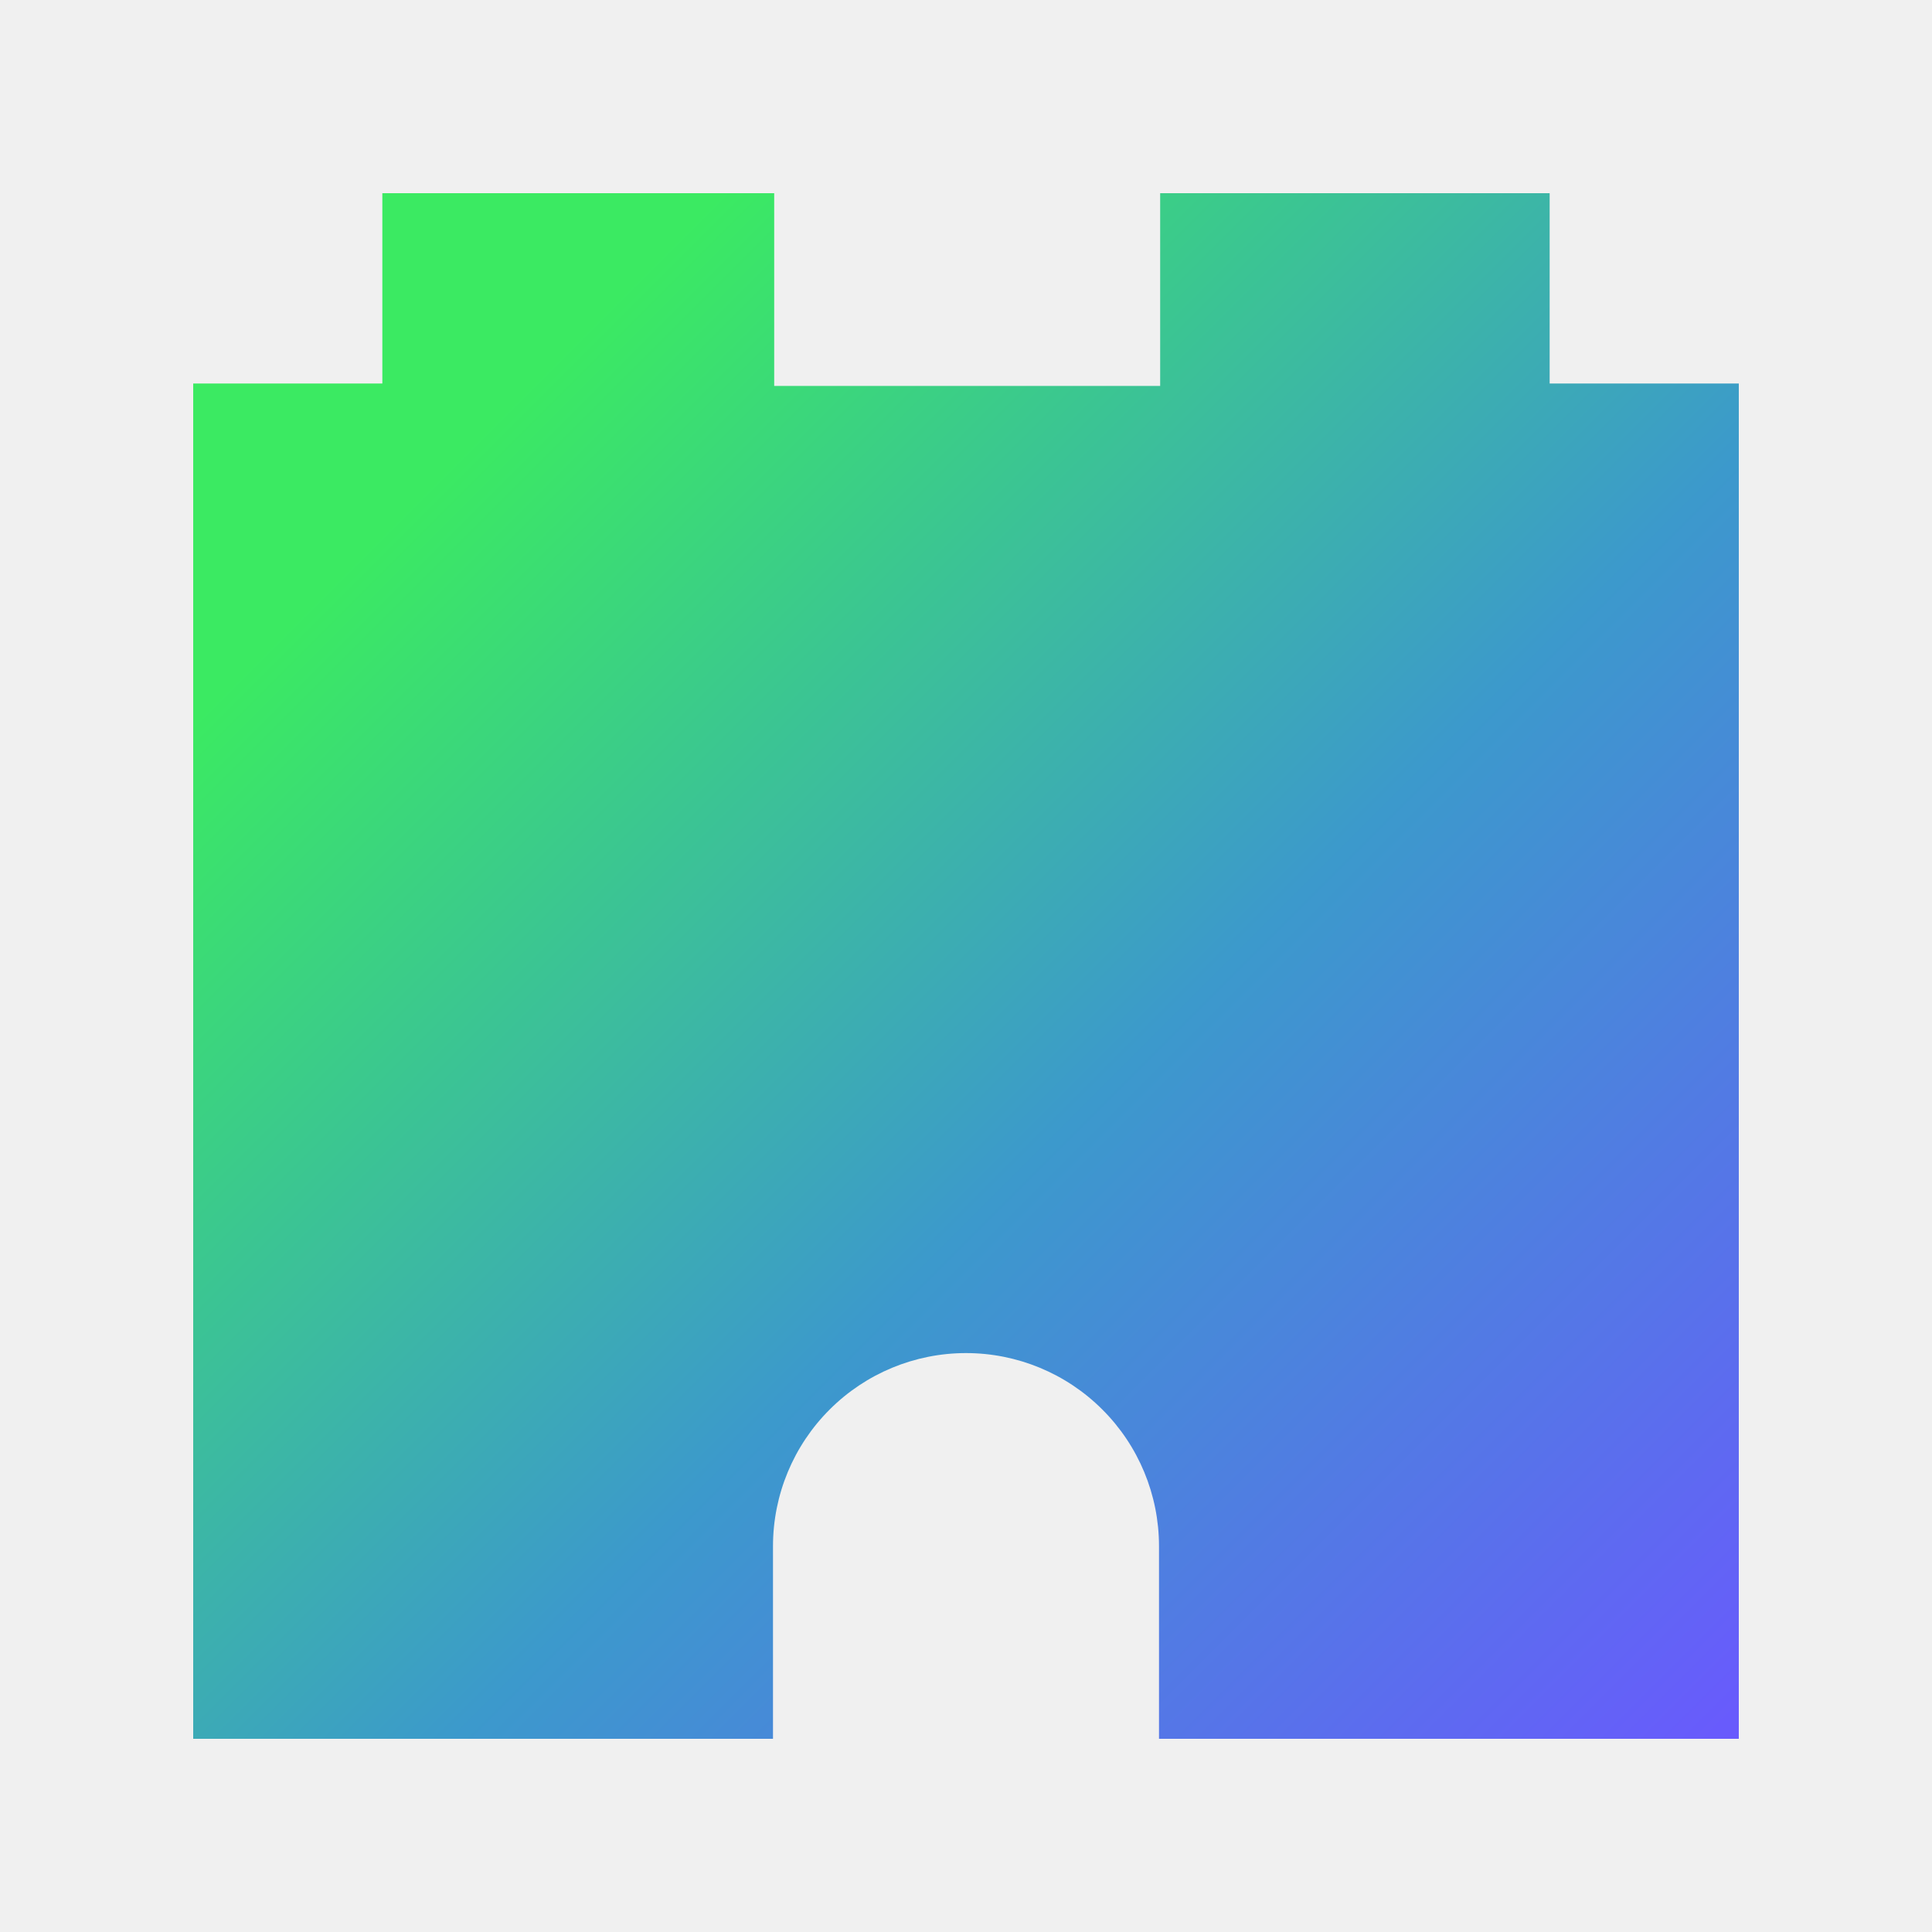
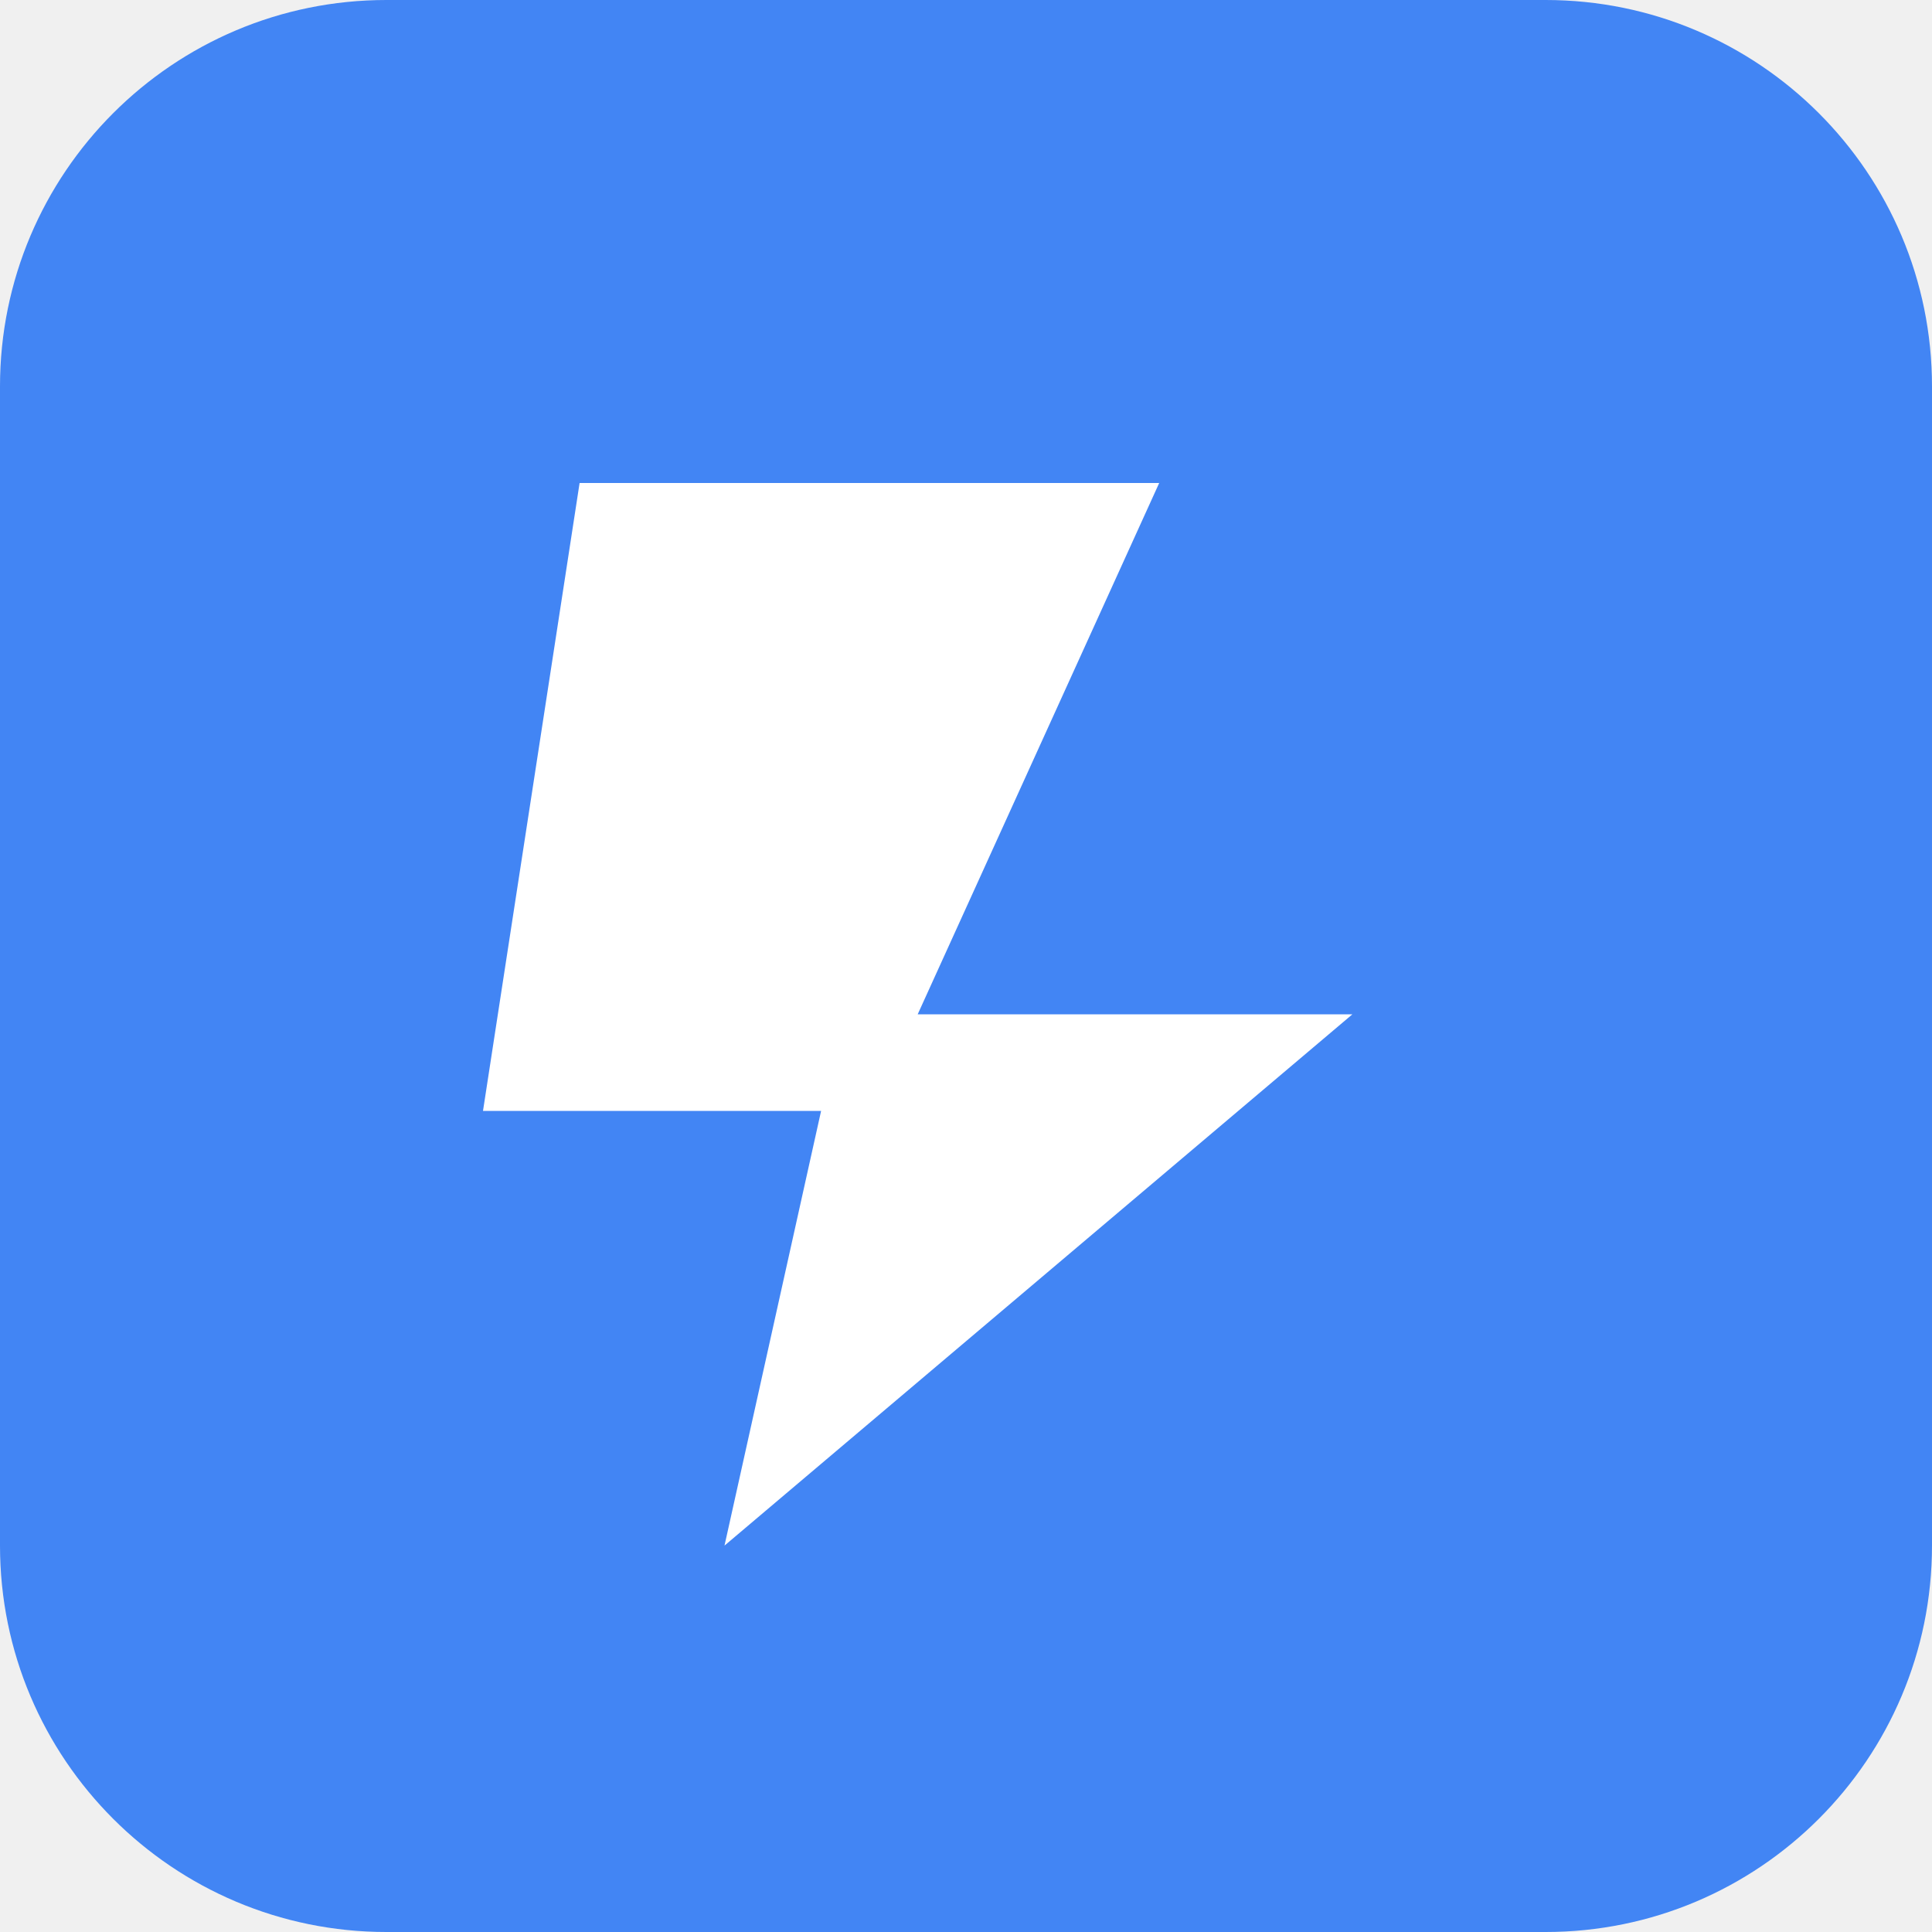
<svg xmlns="http://www.w3.org/2000/svg" width="40" height="40" viewBox="0 0 40 40" fill="none">
-   <path d="M32.084 7.94V4H24.02V7.99H16.029V4H7.916V7.94H4V36H16.004V32.005C16.006 30.946 16.427 29.931 17.177 29.183C17.926 28.434 18.941 28.014 20 28.014C21.059 28.014 22.074 28.434 22.823 29.183C23.573 29.931 23.994 30.946 23.996 32.005V36H36V7.94H32.084Z" fill="url(#paint0_linear)" />
-   <defs>
-     <linearGradient id="paint0_linear" x1="2.942" y1="4.9" x2="37.777" y2="39.734" gradientUnits="userSpaceOnUse">
-       <stop offset="0.159" stop-color="#3BEA62" />
-       <stop offset="0.54" stop-color="#3C99CC" />
-       <stop offset="0.937" stop-color="#6B57FF" />
-     </linearGradient>
-   </defs>
+   <rect width="40" height="40" rx="8" fill="#4285F4" />
+   <path d="M12 10L24 10L19 21L28 21L15 32L17 23L10 23L12 10Z" fill="white" />
</svg>
